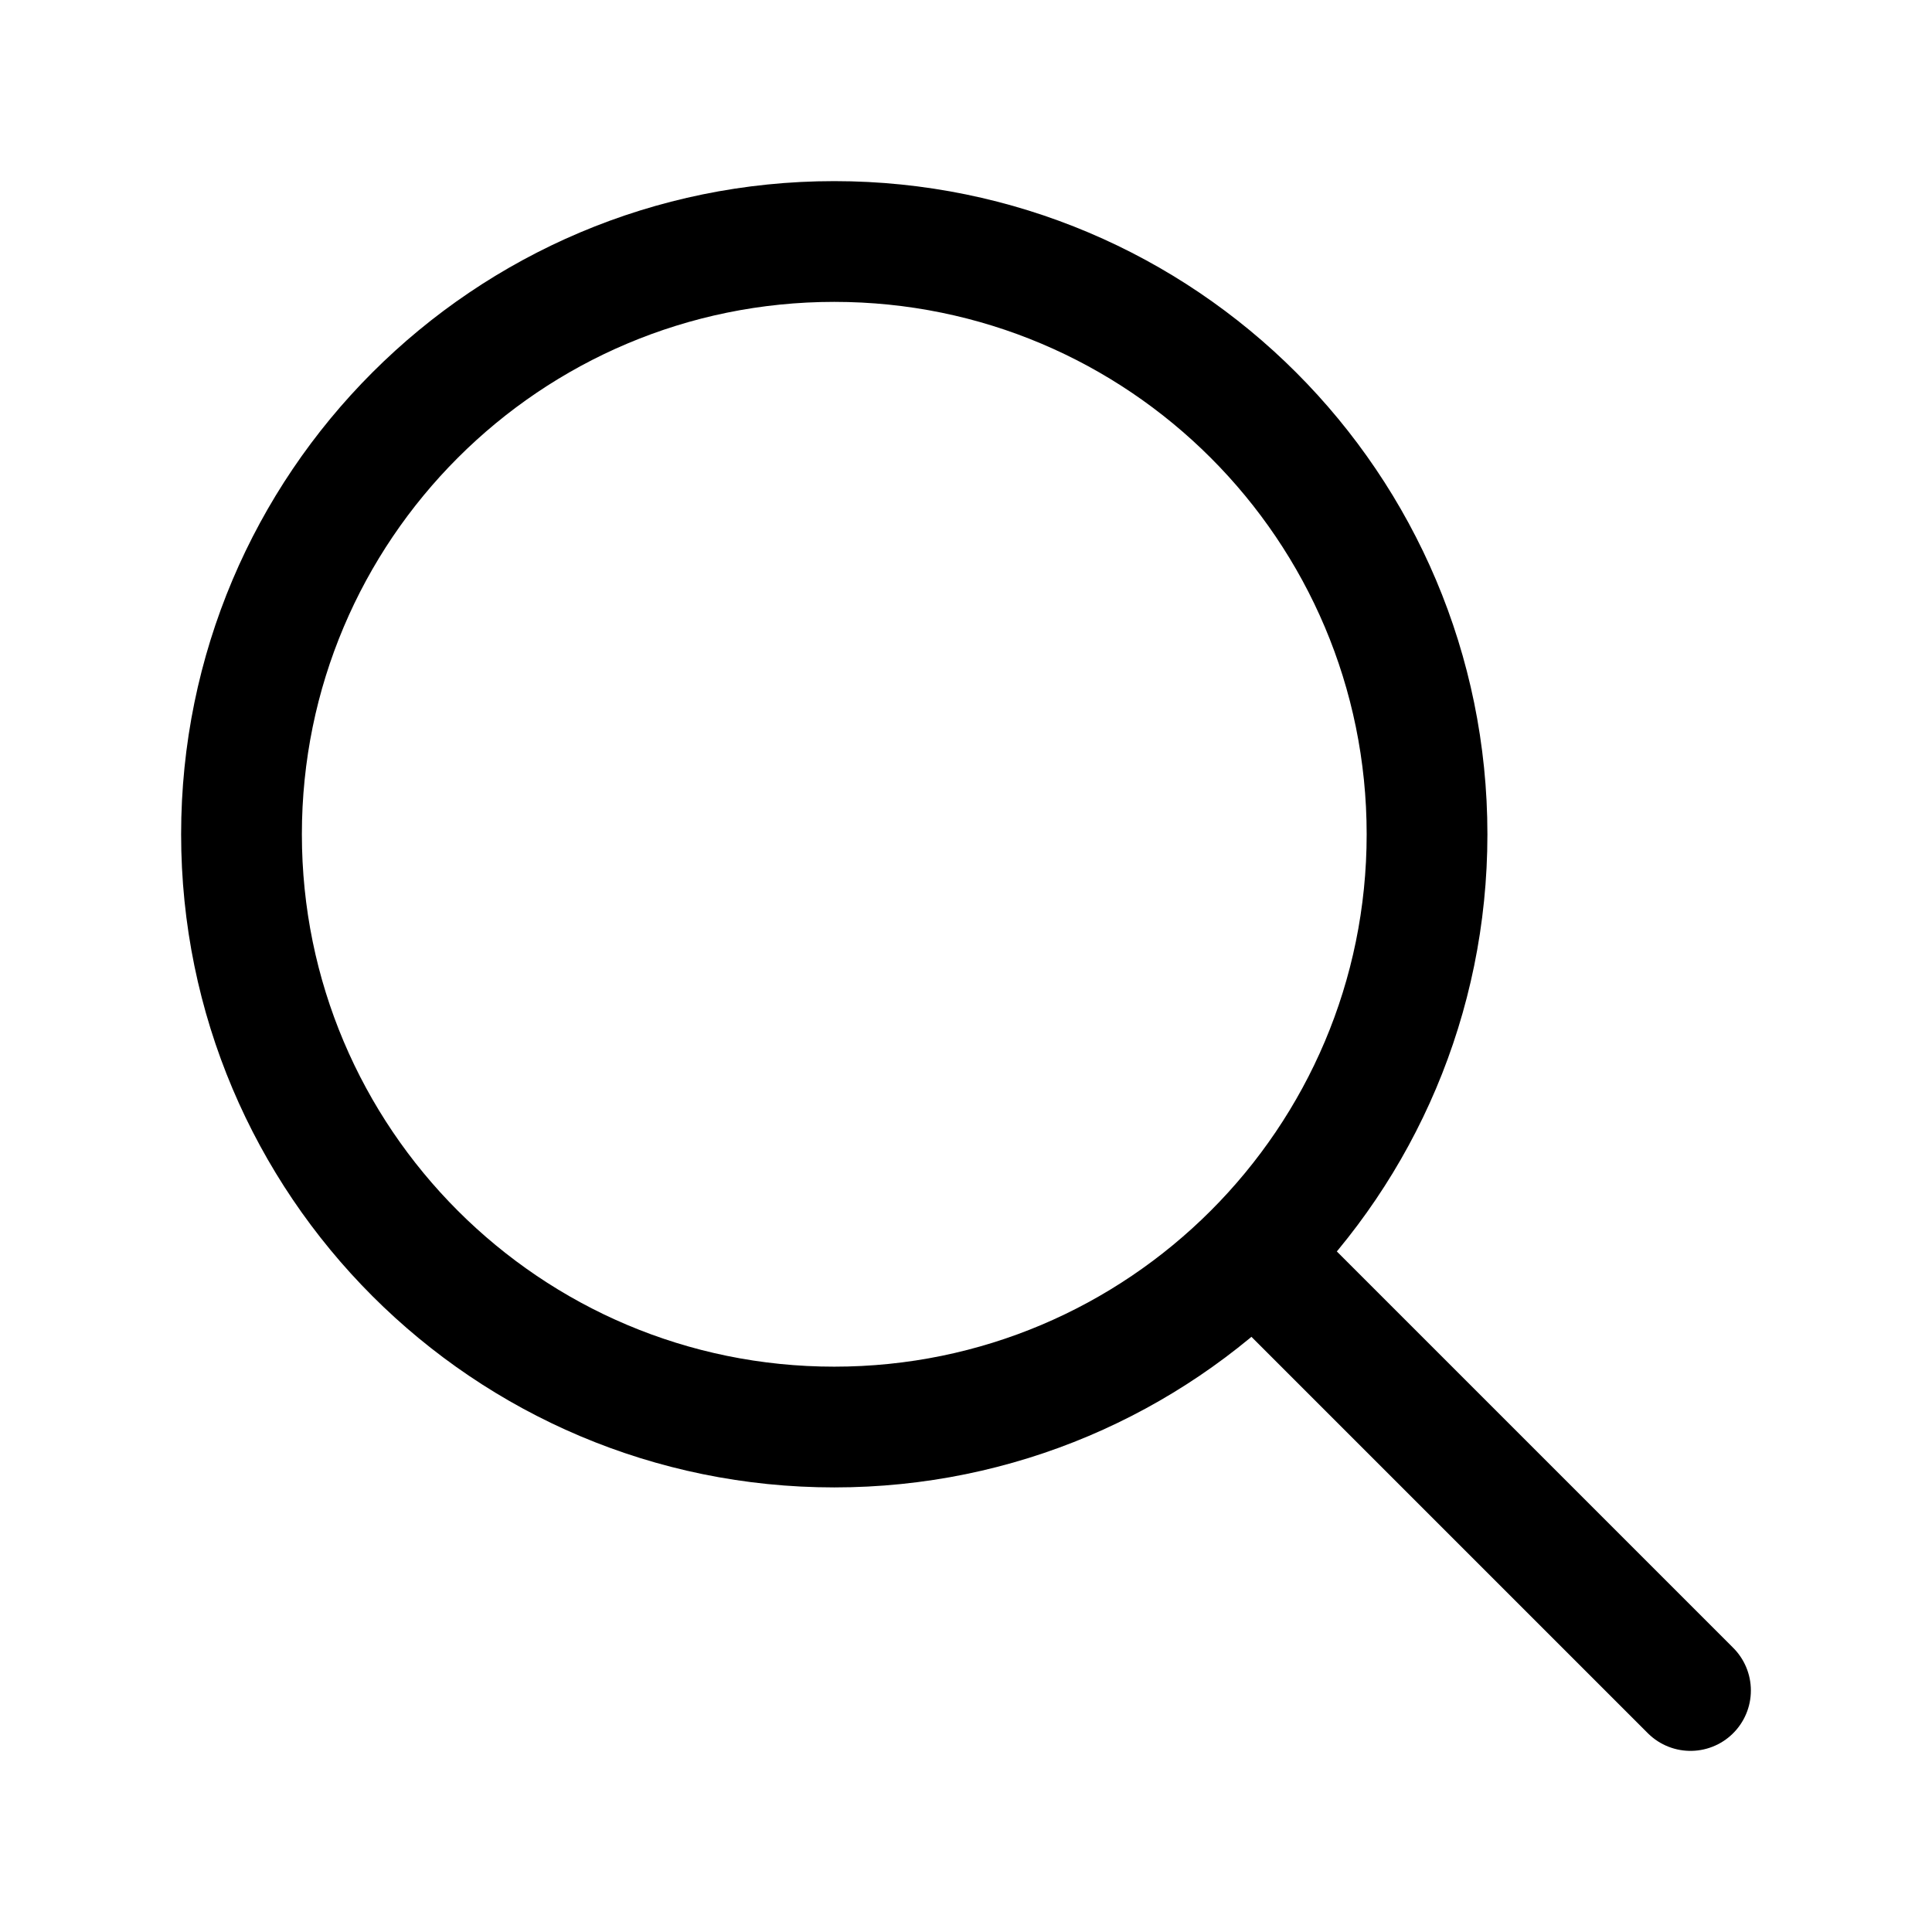
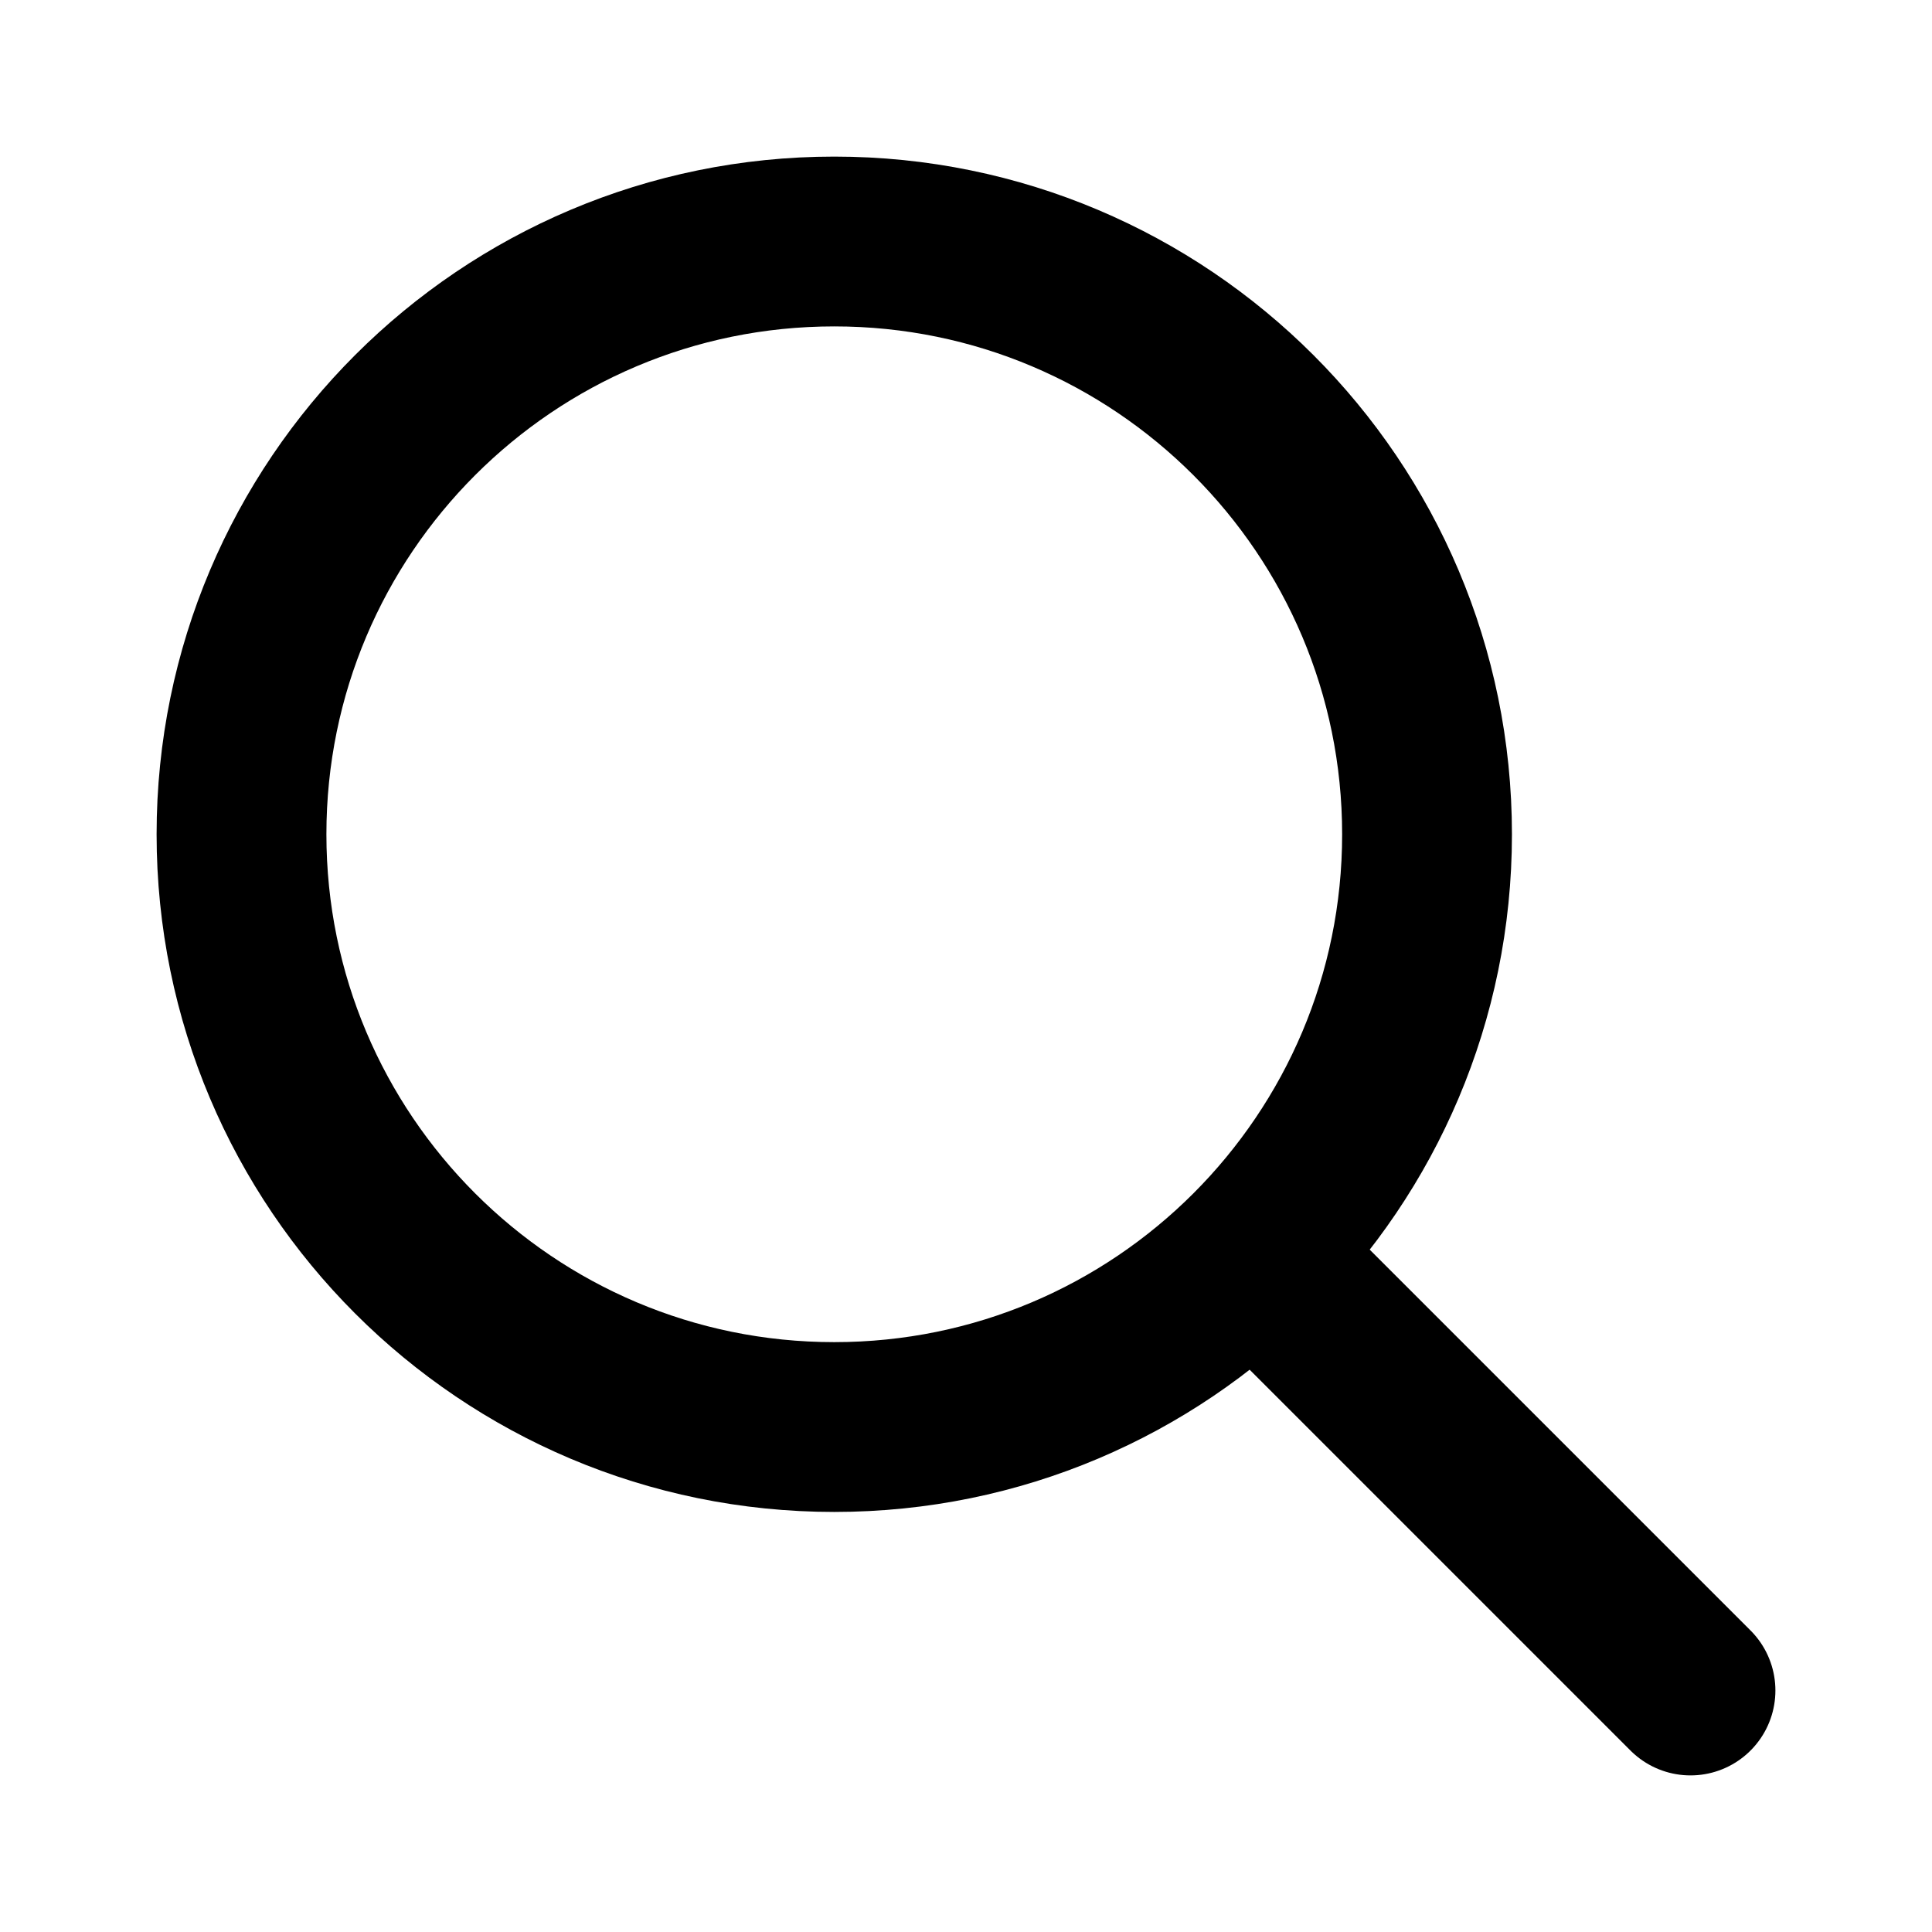
<svg xmlns="http://www.w3.org/2000/svg" class="ionicon" viewBox="0 0 512 512">
-   <path d="M221.09 64a157.09 157.09 0 10157.09 157.09A157.1 157.1 0 00221.09 64z" fill="none" stroke="currentColor" stroke-miterlimit="10" stroke-width="32" />
-   <path fill="none" stroke="currentColor" stroke-linecap="round" stroke-miterlimit="10" stroke-width="32" d="M338.29 338.29L448 448" />
+   <path d="M221.09 64a157.09 157.09 0 10157.09 157.09A157.1 157.1 0 00221.09 64z" fill="none" stroke="currentColor" stroke-miterlimit="10" stroke-width="45" />
+   <path fill="none" stroke="currentColor" stroke-linecap="round" stroke-miterlimit="10" stroke-width="45" d="M338.29 338.29L448 448" />
</svg>
